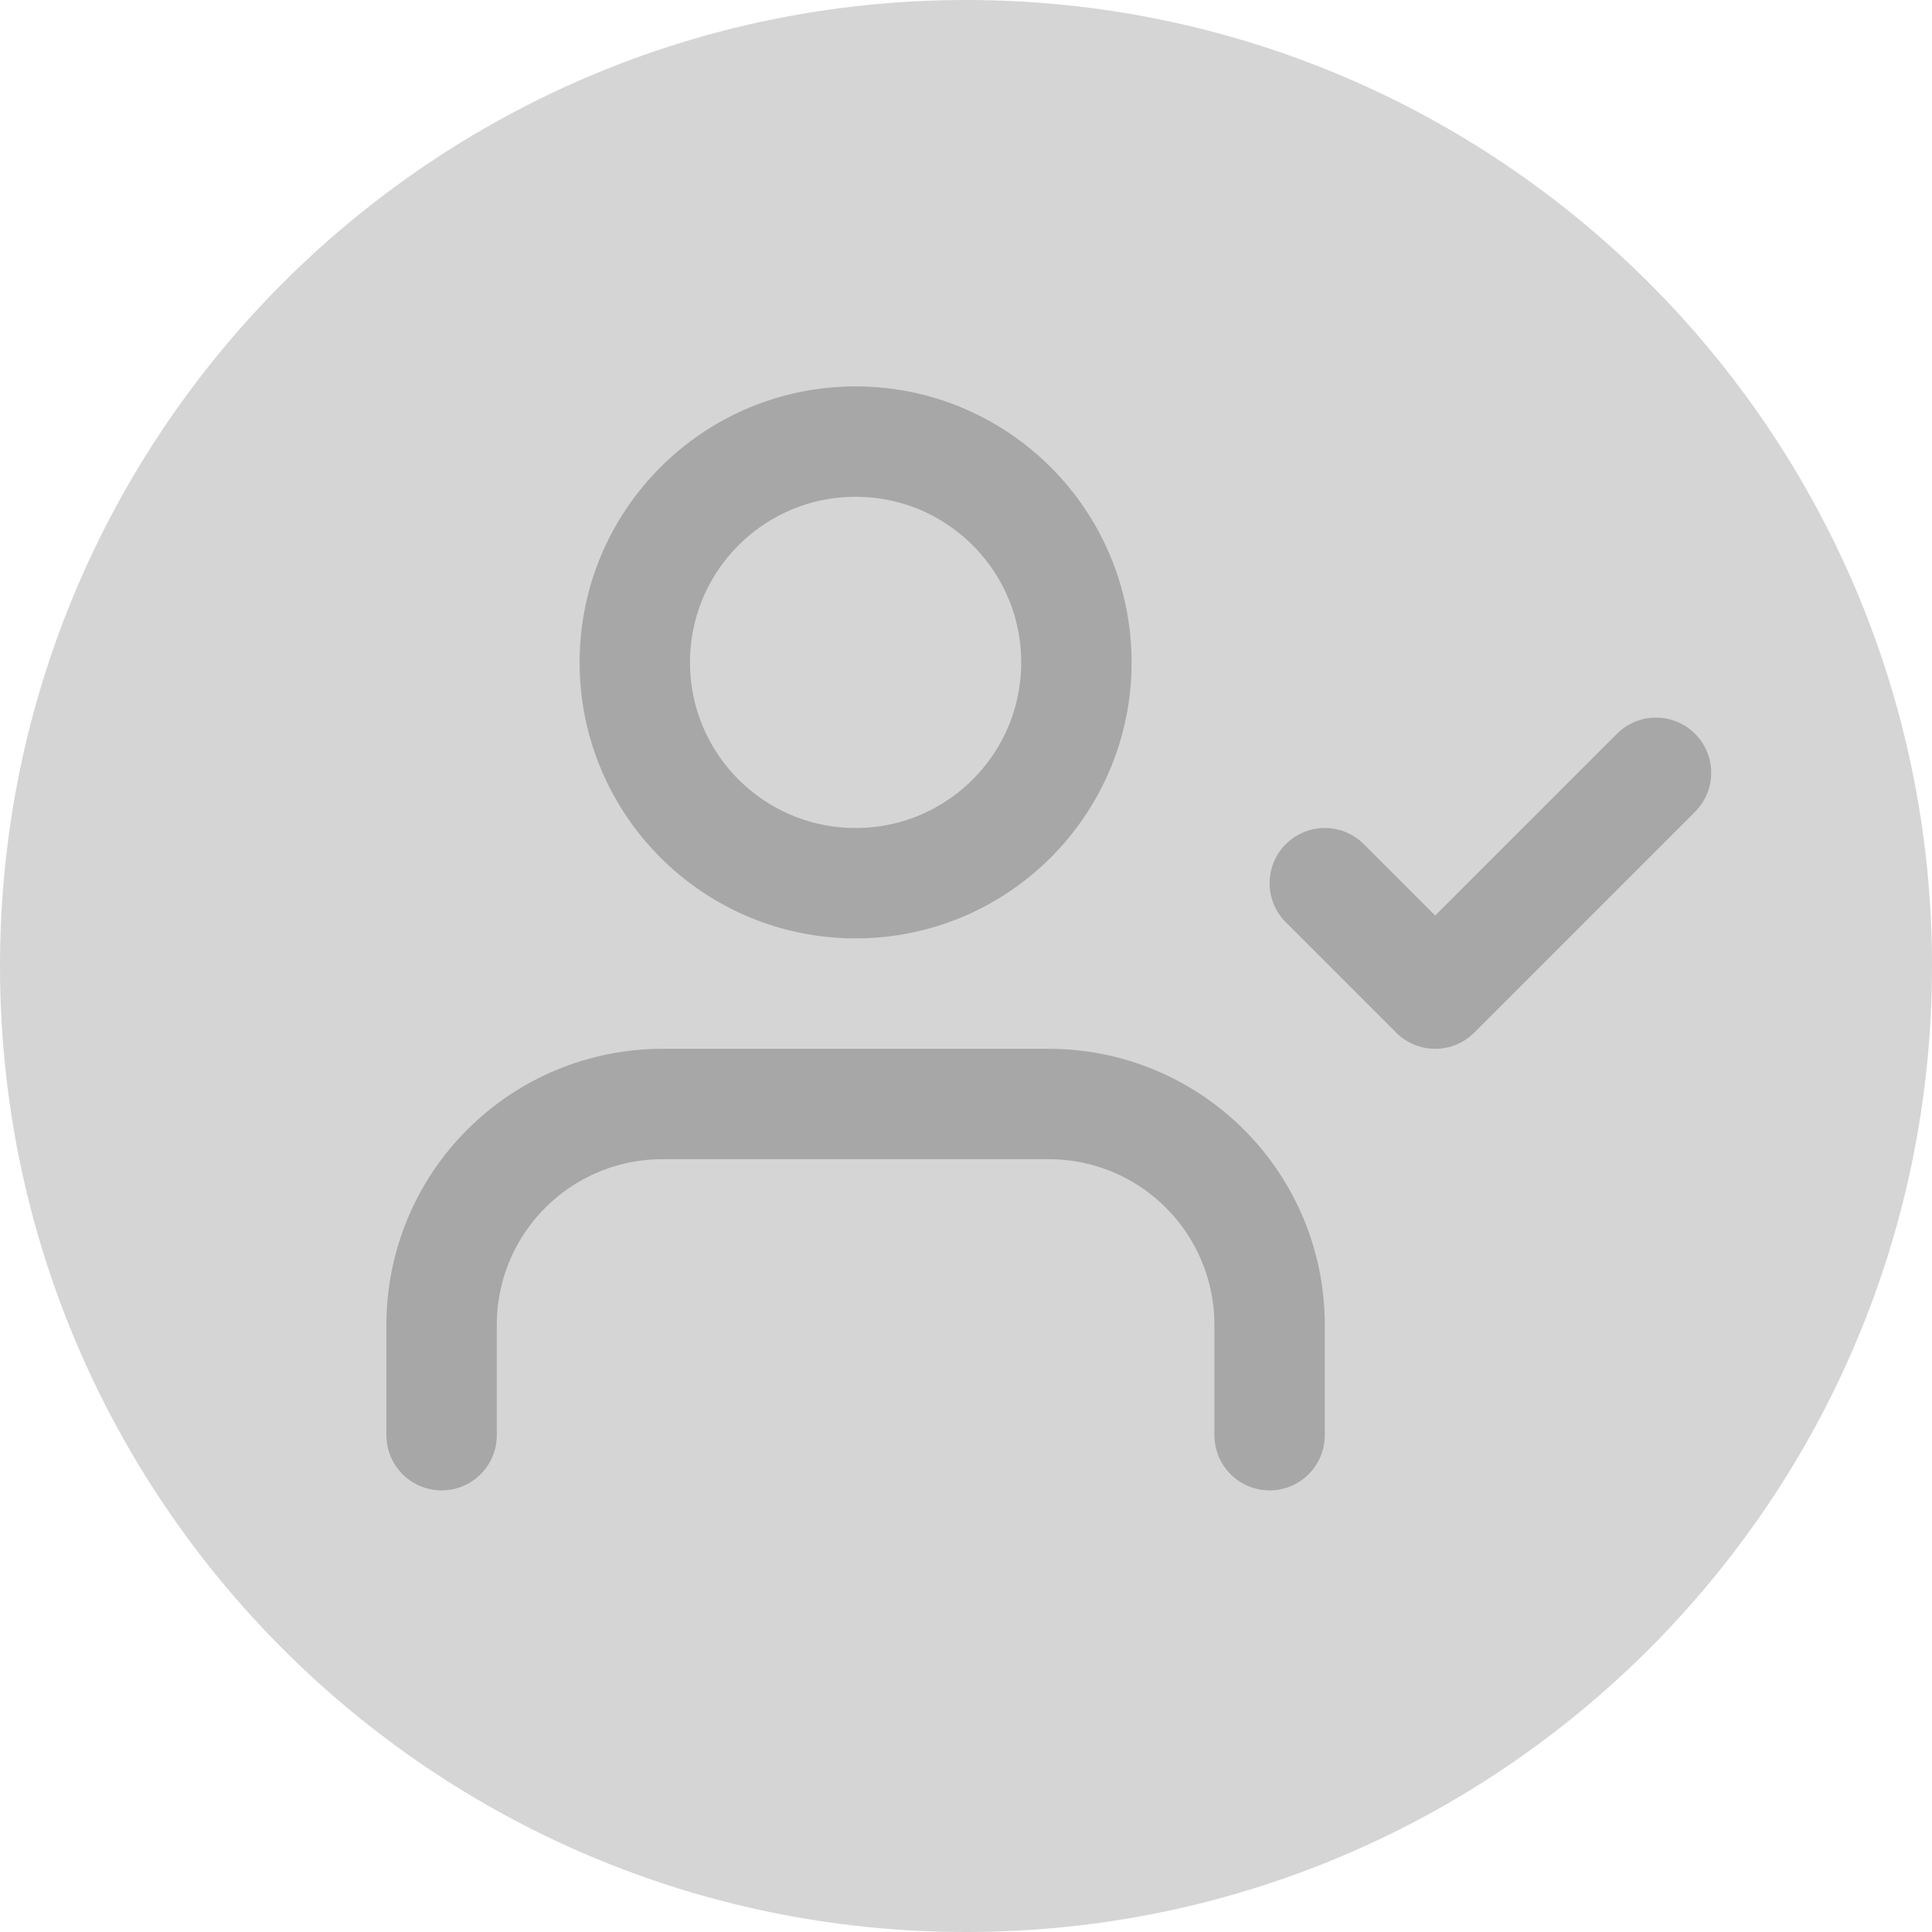
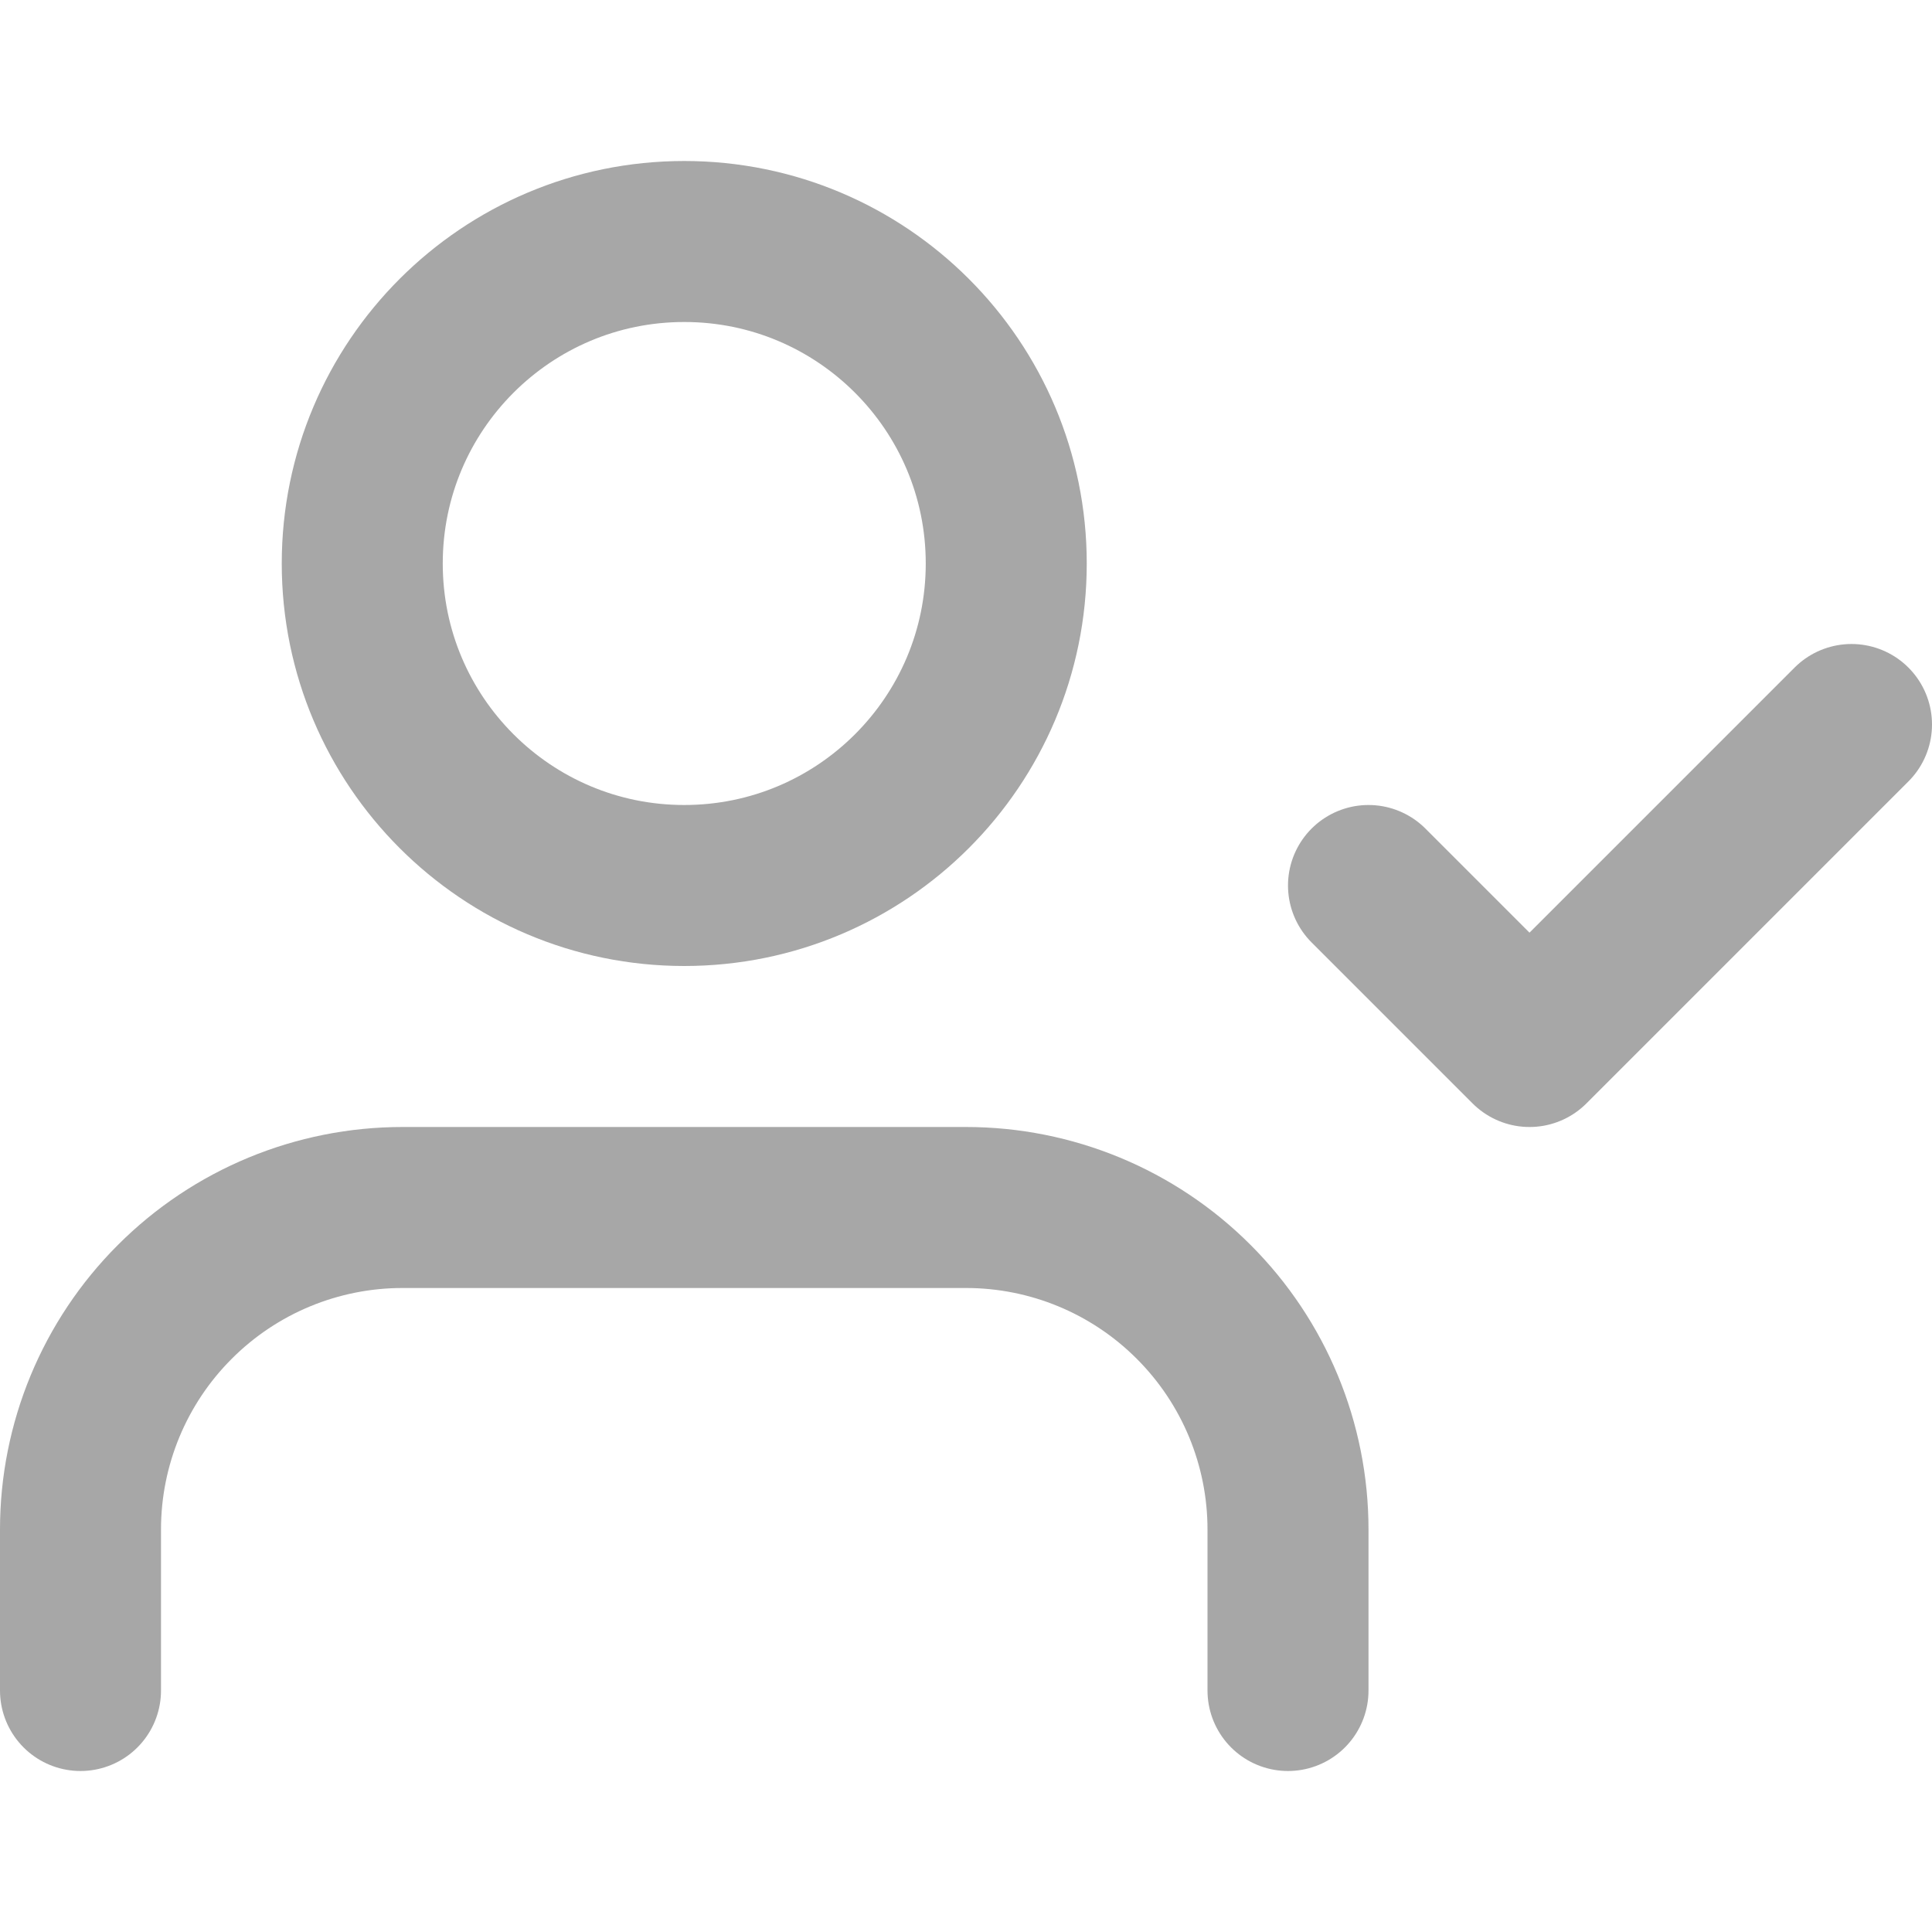
- <svg xmlns="http://www.w3.org/2000/svg" width="35" height="35" viewBox="0 0 35 35" fill="none">
-   <circle cx="17.5" cy="17.5" r="17.5" fill="#C4C4C4" fill-opacity="0.7" />
-   <path d="M23 26V24C23 22.939 22.579 21.922 21.828 21.172C21.078 20.421 20.061 20 19 20H12C10.939 20 9.922 20.421 9.172 21.172C8.421 21.922 8 22.939 8 24V26" stroke="#A7A7A7" stroke-width="2" stroke-linecap="round" stroke-linejoin="round" />
-   <path d="M15.5 16C17.709 16 19.5 14.209 19.5 12C19.5 9.791 17.709 8 15.5 8C13.291 8 11.5 9.791 11.5 12C11.5 14.209 13.291 16 15.5 16Z" stroke="#A7A7A7" stroke-width="2" stroke-linecap="round" stroke-linejoin="round" />
-   <path d="M24 16L26 18L30 14" stroke="#A7A7A7" stroke-width="2" stroke-linecap="round" stroke-linejoin="round" />
+ <svg xmlns="http://www.w3.org/2000/svg" width="24" height="24" viewBox="0 0 24 24" fill="none">
+   <path d="M16 21V19C16 17.939 15.579 16.922 14.828 16.172C14.078 15.421 13.061 15 12 15H5C3.939 15 2.922 15.421 2.172 16.172C1.421 16.922 1 17.939 1 19V21" stroke="#A7A7A7" stroke-width="2" stroke-linecap="round" stroke-linejoin="round" />
+   <path d="M8.5 11C10.709 11 12.5 9.209 12.5 7C12.5 4.791 10.709 3 8.5 3C6.291 3 4.5 4.791 4.5 7C4.5 9.209 6.291 11 8.5 11Z" stroke="#A7A7A7" stroke-width="2" stroke-linecap="round" stroke-linejoin="round" />
+   <path d="M17 11L19 13L23 9" stroke="#A7A7A7" stroke-width="2" stroke-linecap="round" stroke-linejoin="round" />
</svg>
